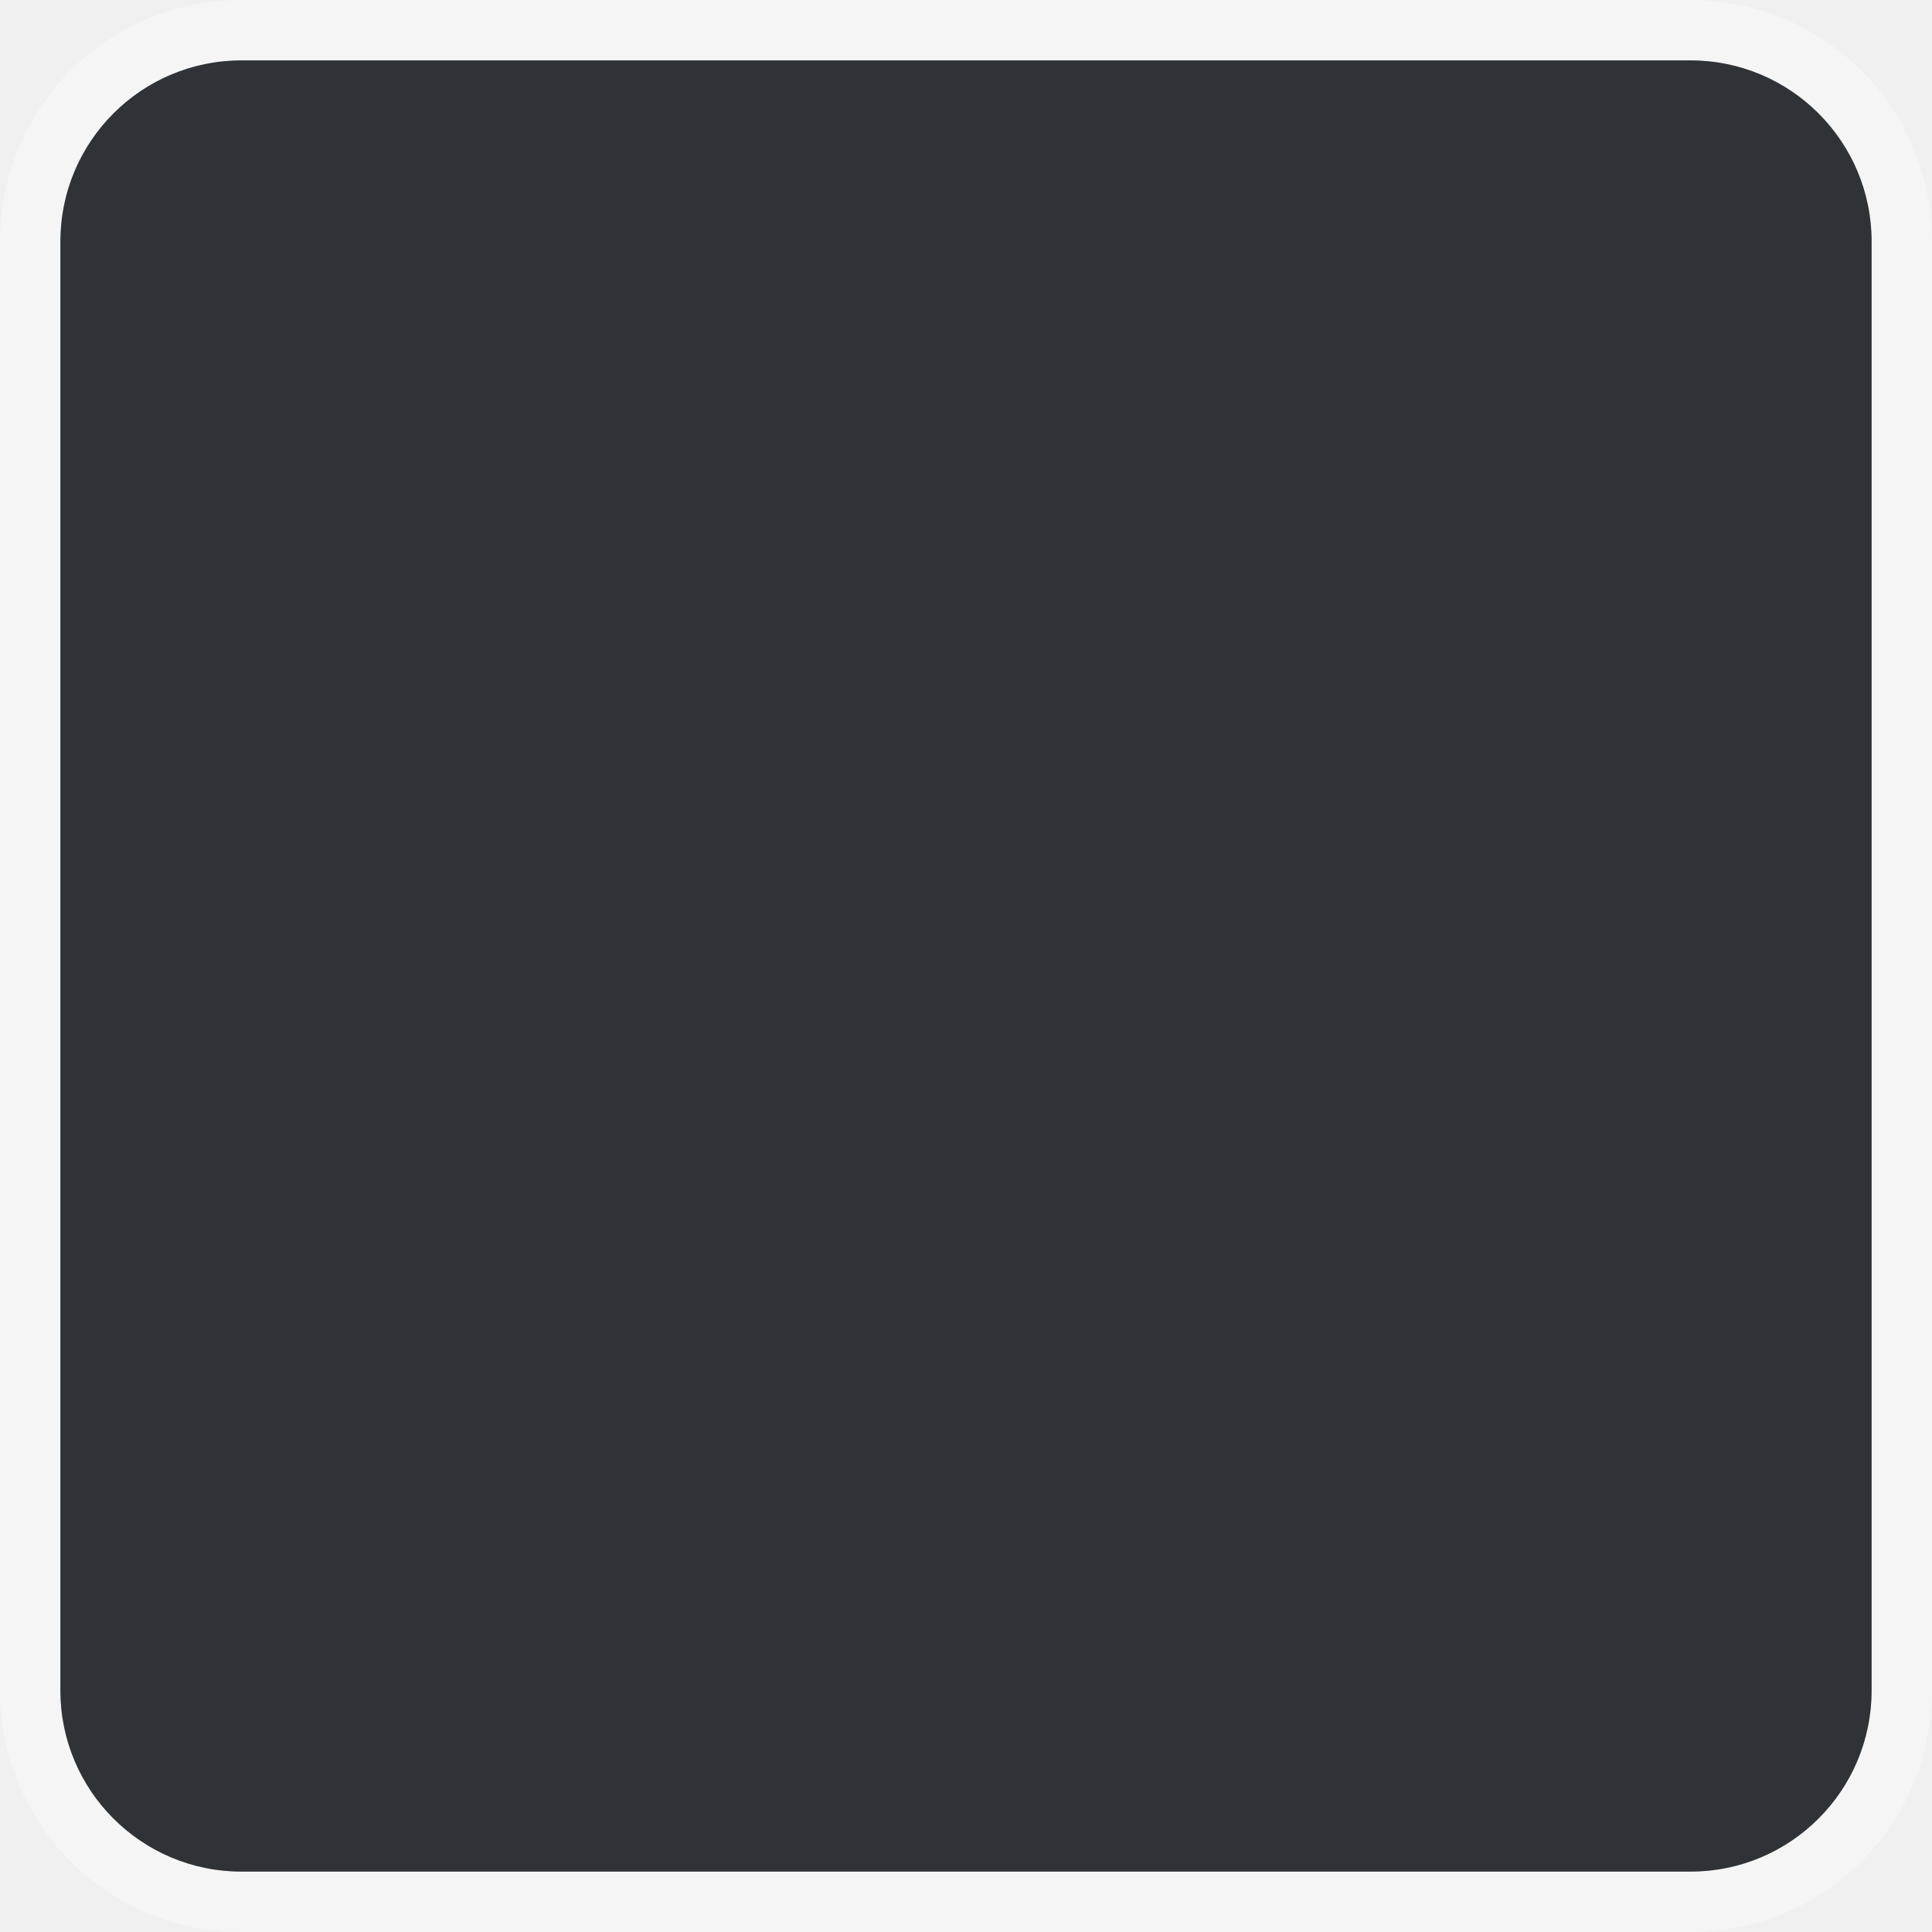
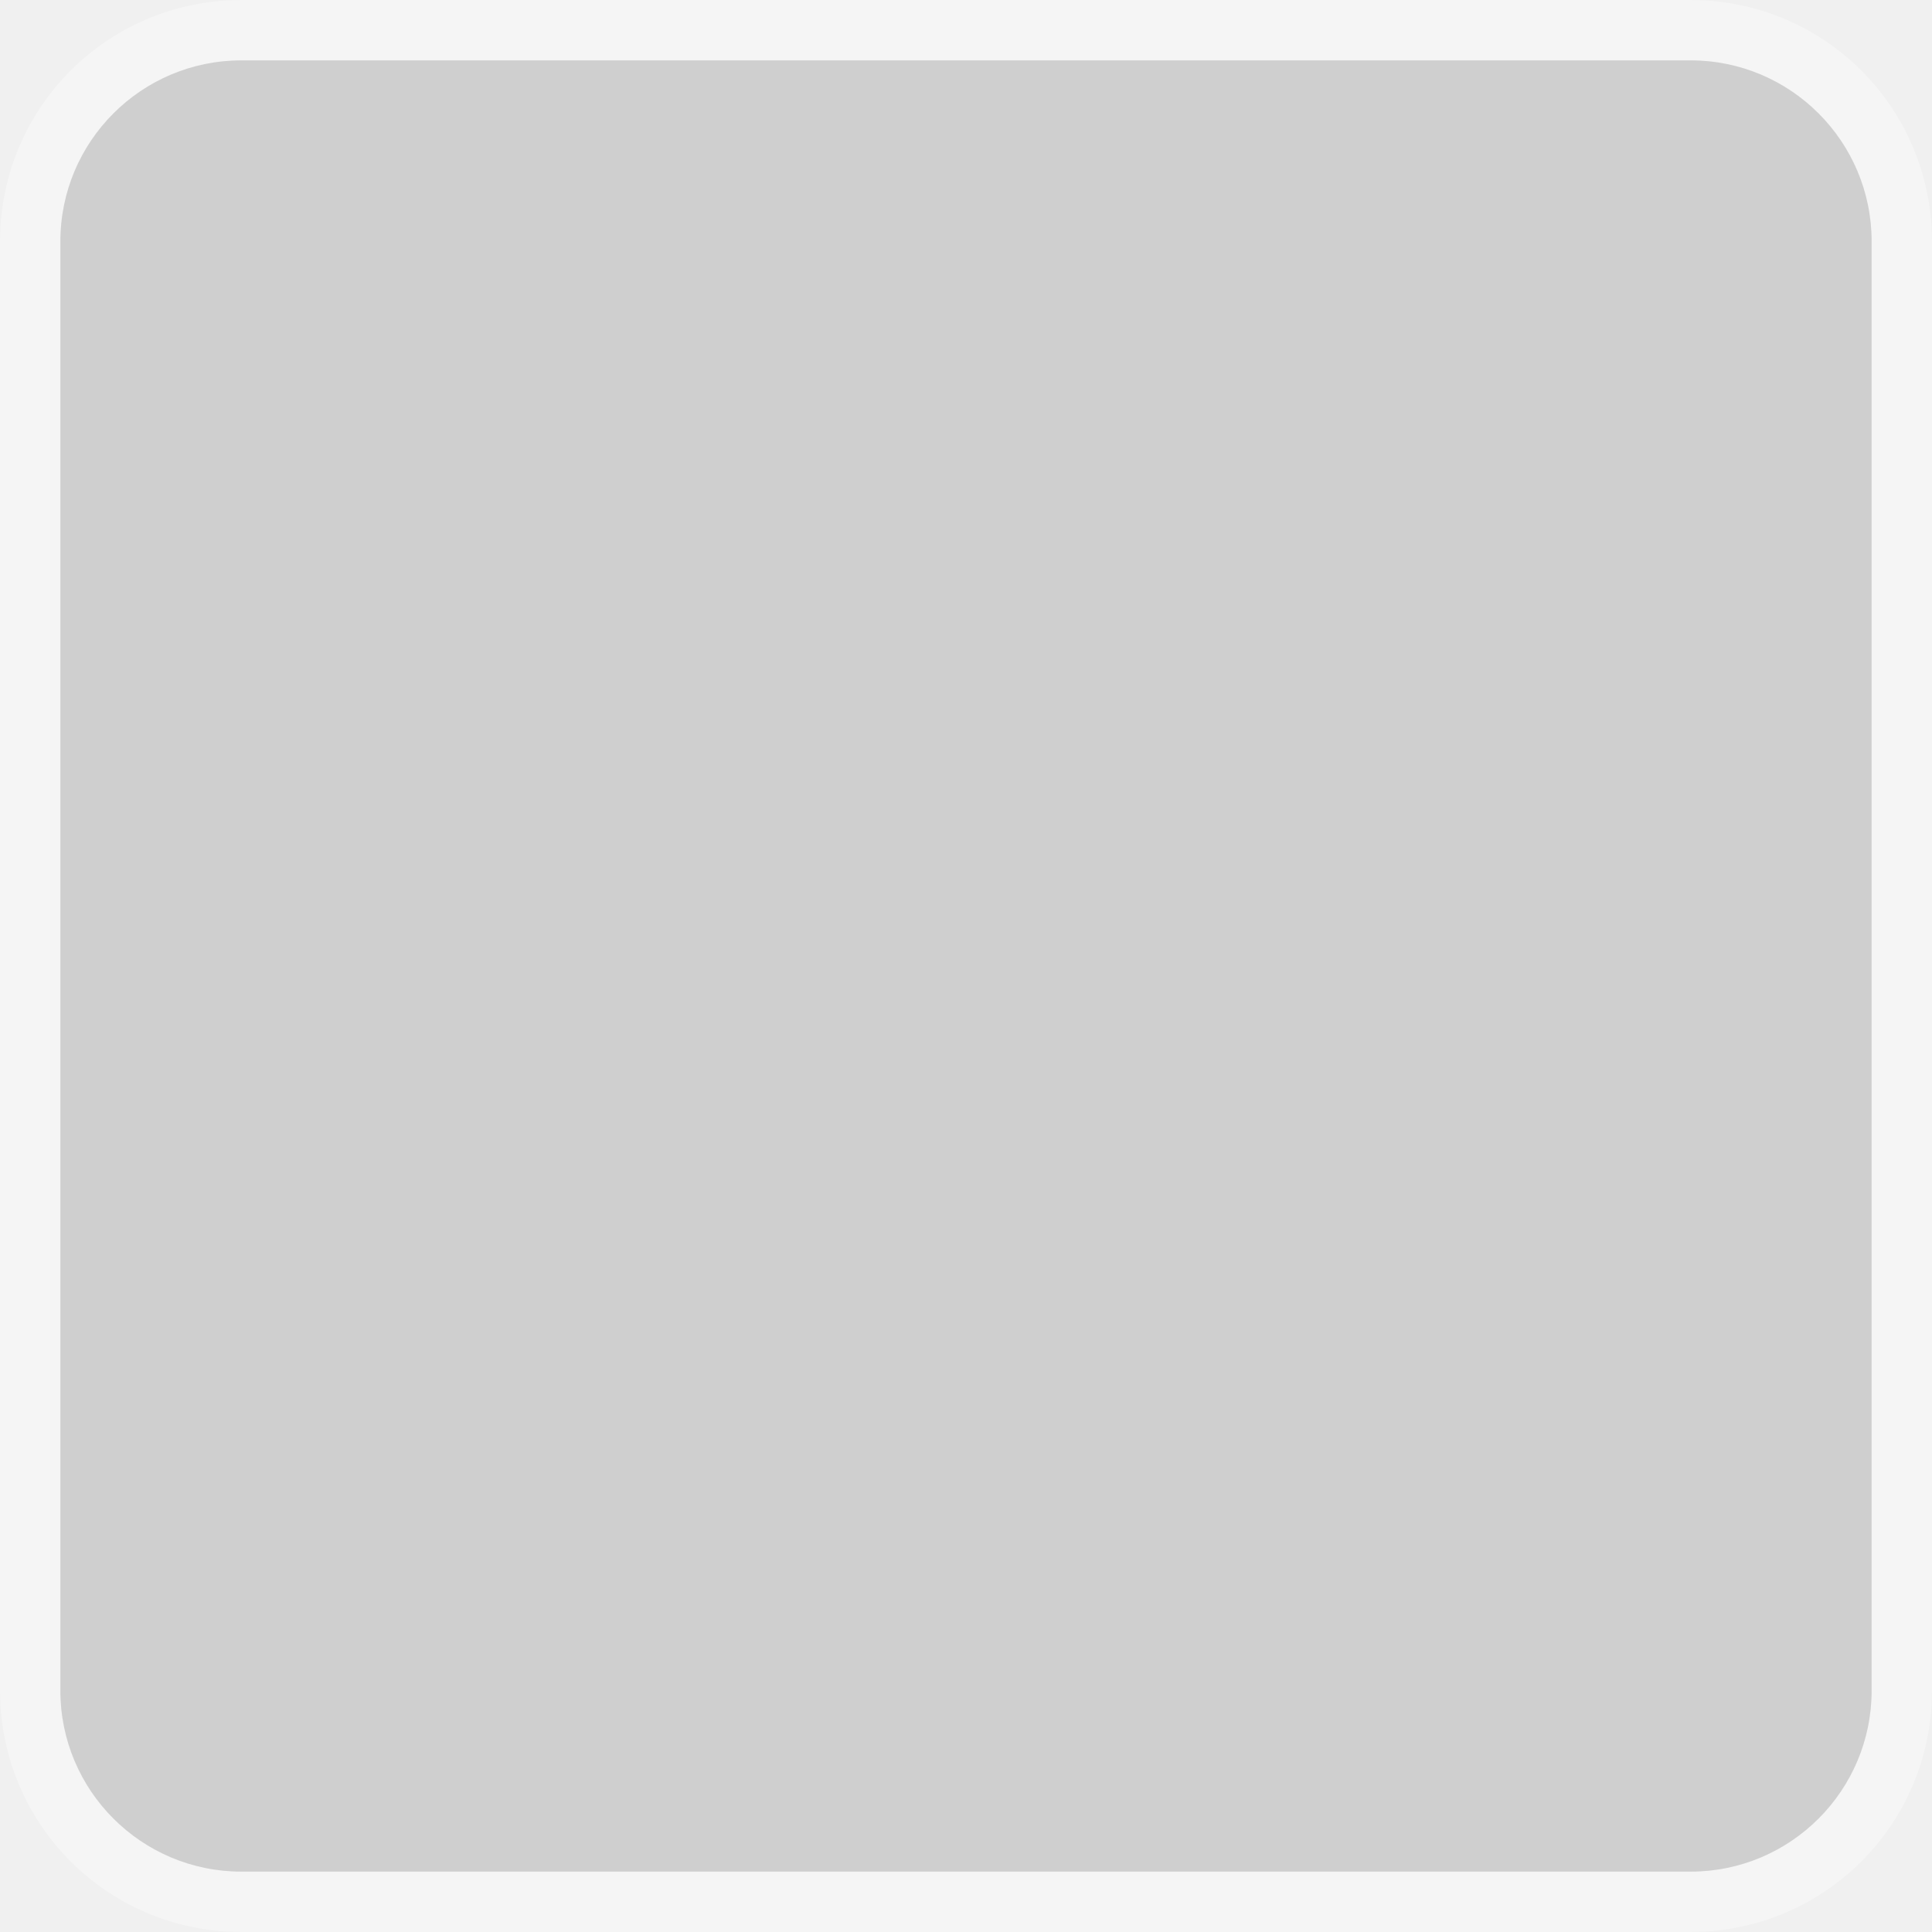
<svg xmlns="http://www.w3.org/2000/svg" width="32" height="32" id="svg2" version="1.1">
  <defs id="defs4" />
  <g id="layer1" transform="translate(0,-1020.362)">
    <path style="fill:#ffffff;fill-opacity:0.314" d="M 4 0 C 1.784 0 4.9515947e-17 1.784 0 4 L 0 28 C 0 30.216 1.784 32 4 32 L 28 32 C 30.216 32 32 30.216 32 28 L 32 4 C 32 1.784 30.216 4.9515947e-17 28 0 L 4 0 z M 4 1 L 28 1 C 29.662 1 31 2.338 31 4 L 31 28 C 31 29.662 29.662 31 28 31 L 4 31 C 2.338 31 1 29.662 1 28 L 1 4 C 1 2.338 2.338 1 4 1 z " transform="translate(0,1020.362)" id="rect2987" />
-     <rect style="fill:#1a1f24;fill-opacity:0.898" id="rect3761" width="30" height="30" x="1" y="1" transform="translate(0,1020.362)" ry="3" />
+     <rect style="fill:#cccccc;fill-opacity:0.898" id="rect3761" width="30" height="30" x="1" y="1" transform="translate(0,1020.362)" ry="3" />
  </g>
</svg>
